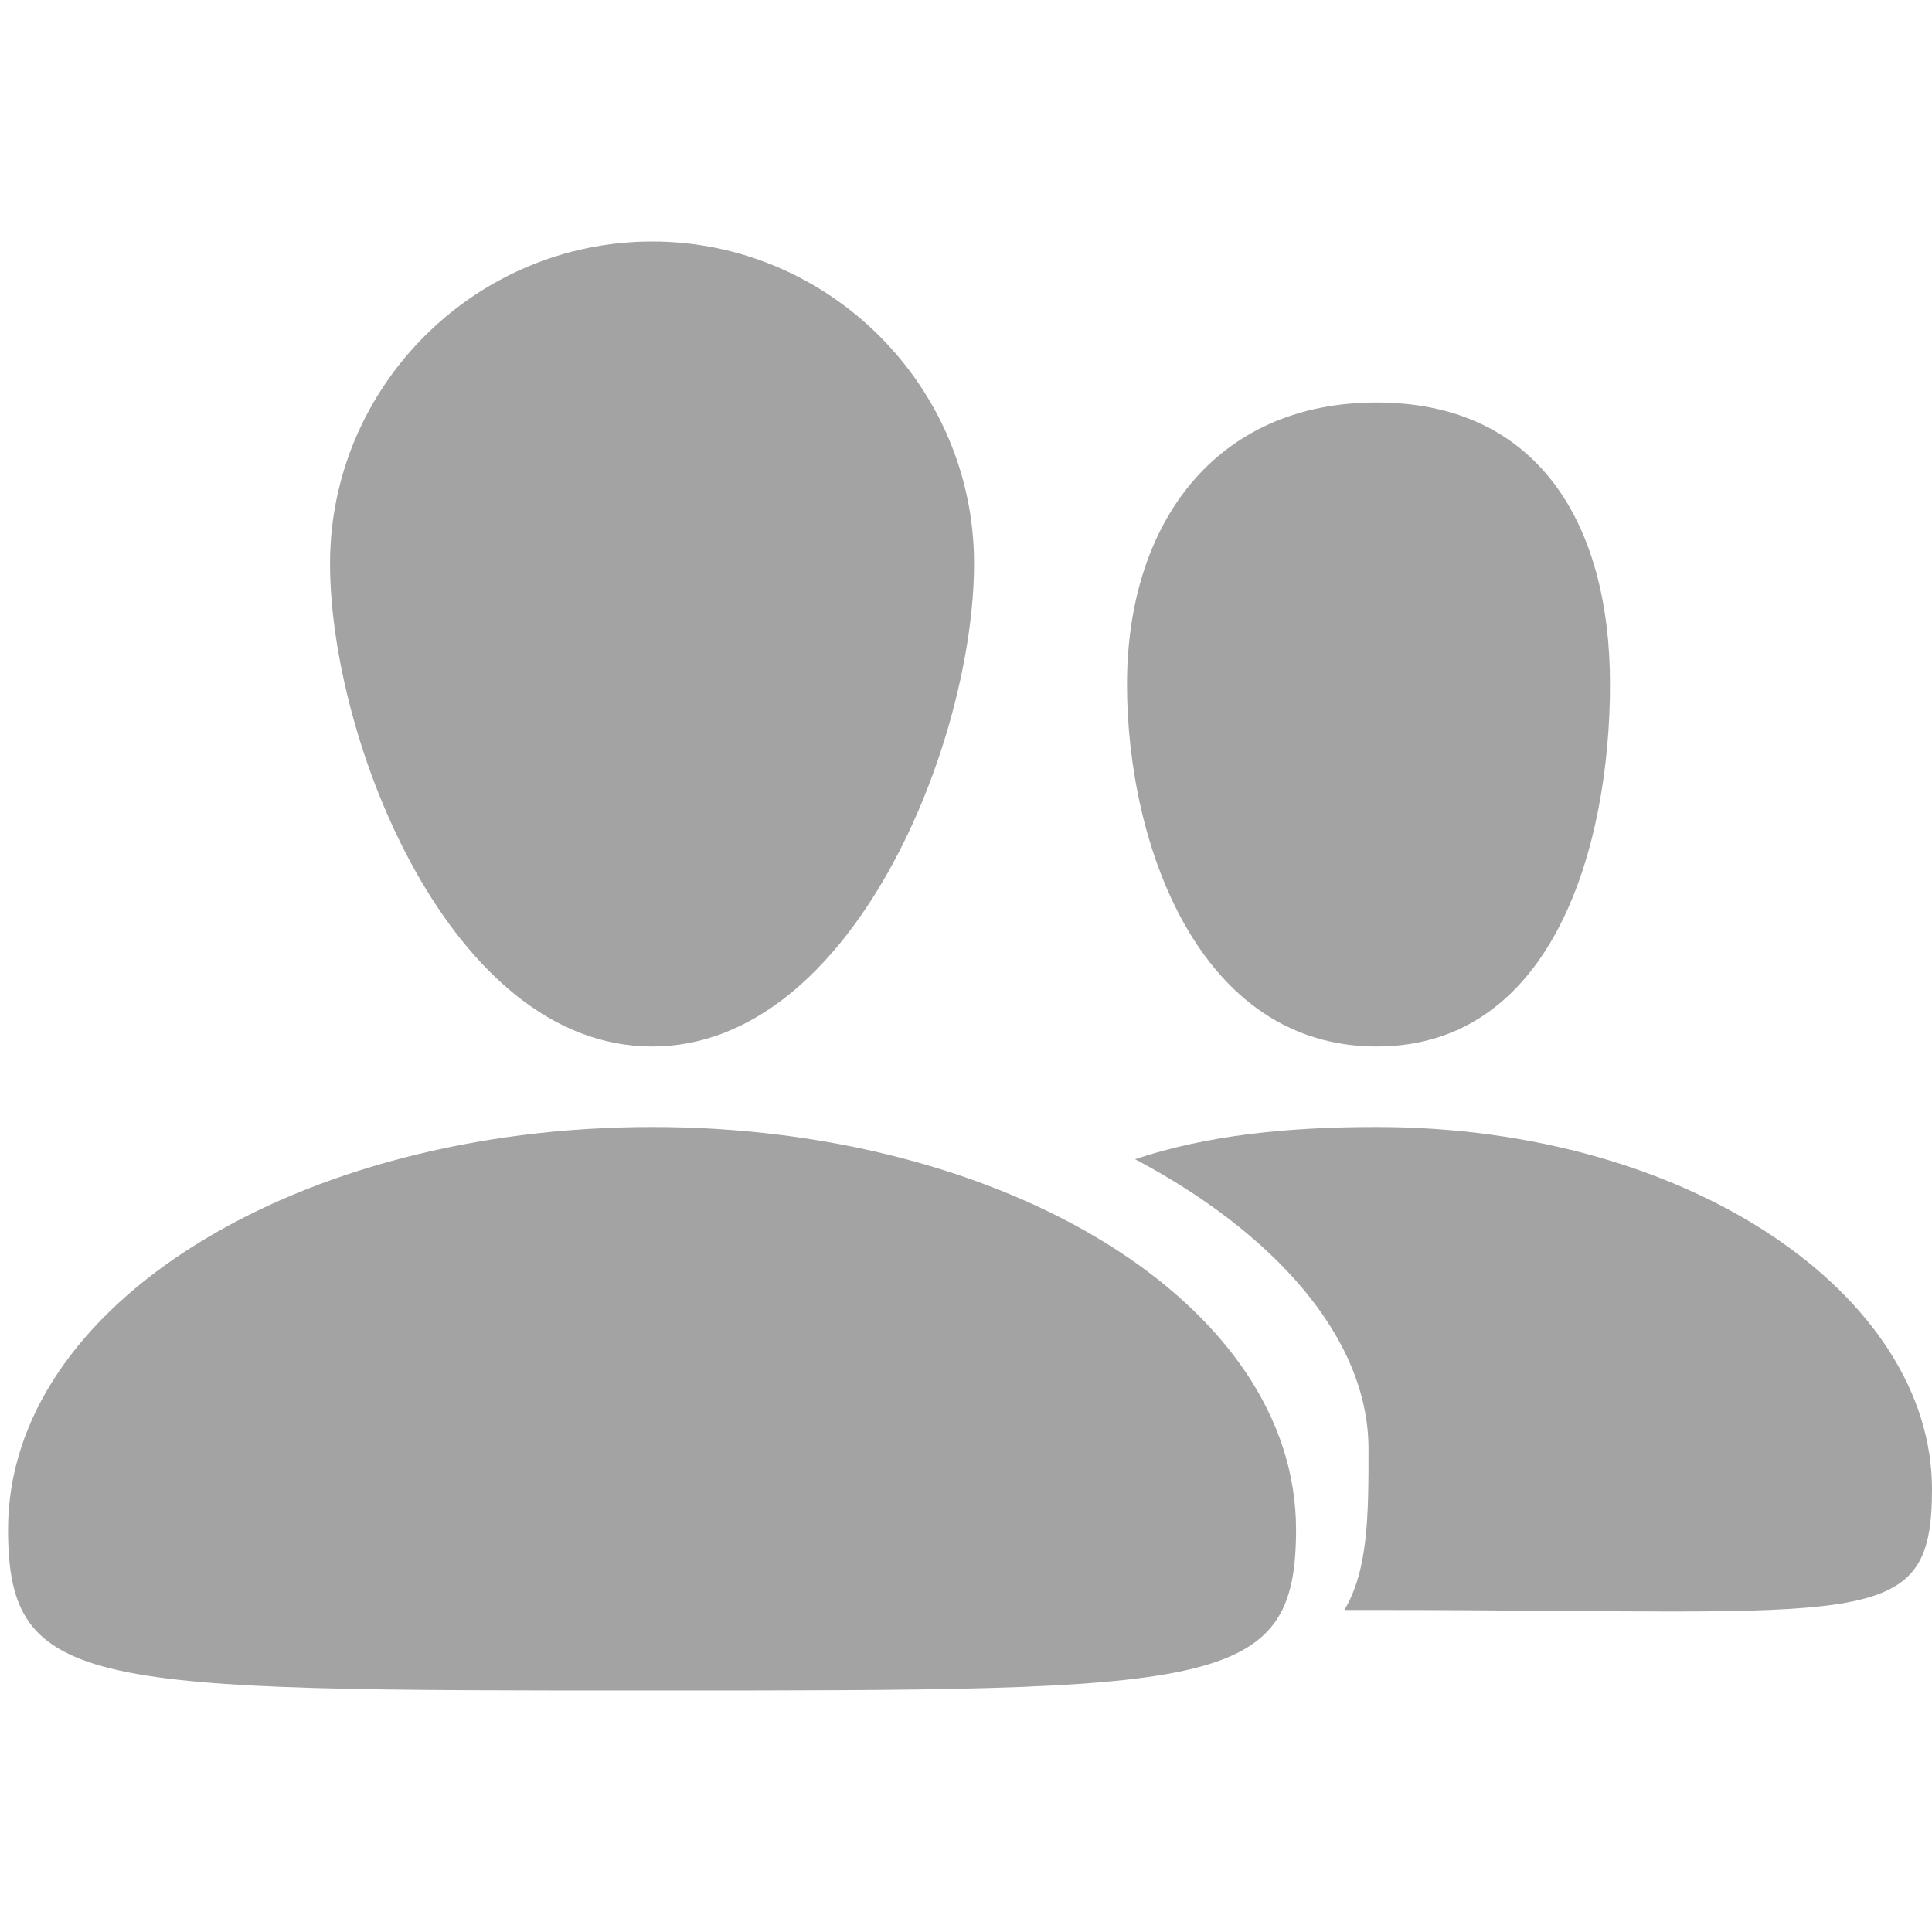
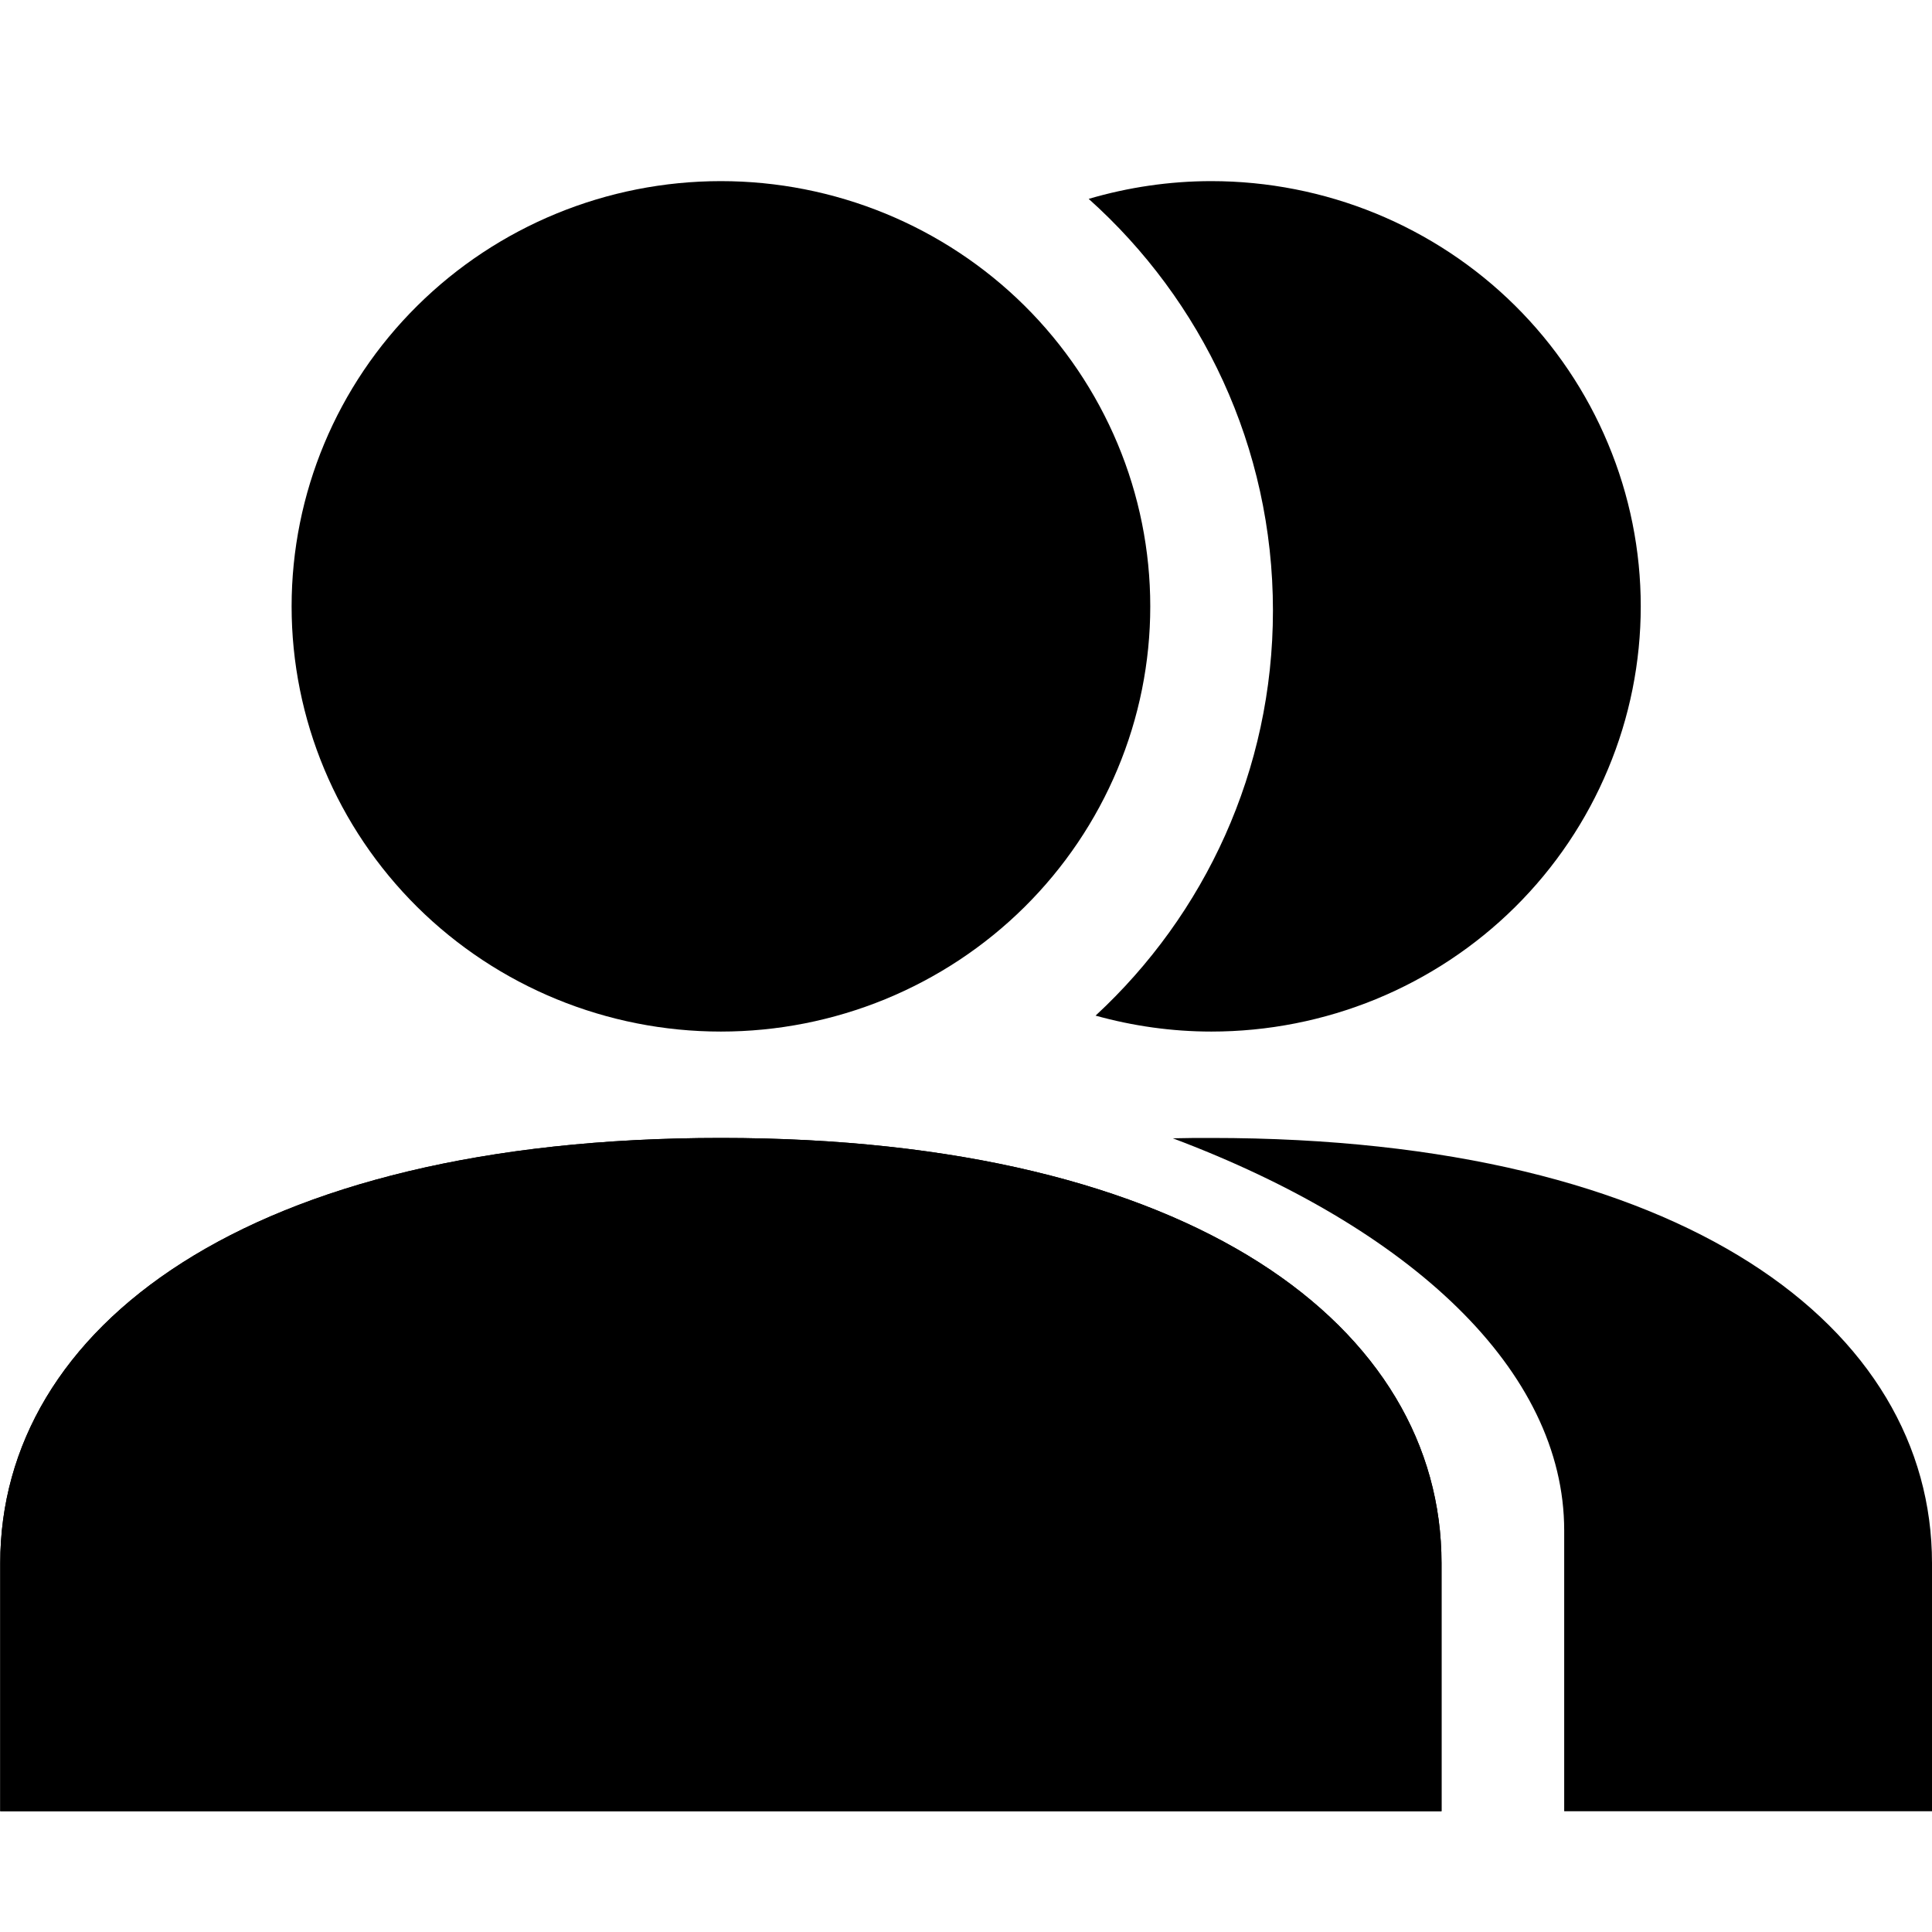
- <svg xmlns="http://www.w3.org/2000/svg" version="1.1" id="Layer_1" x="0px" y="0px" viewBox="0 0 24 24" enable-background="new 0 0 24 24" xml:space="preserve">
-   <g>
-     <path fill="#A3A3A3" d="M8.1,13c2.5,0,4-3.8,4-6s-1.8-4-4-4s-4,1.8-4,4S5.6,13,8.1,13z" />
-     <path fill="#A3A3A3" d="M17.1,13c2.2,0,2.9-2.5,2.9-4.5S19.1,5,17.1,5c-2,0-3.1,1.5-3.1,3.5S14.9,13,17.1,13z" />
-     <path fill="#A3A3A3" d="M8.1,21c7,0,8,0,8-2c0-2.8-3.6-5-8-5s-8,2.2-8,5C0.1,21,1.1,21,8.1,21z" />
-     <path fill="#A3A3A3" d="M14.1,14.4c0.9-0.3,1.9-0.4,3-0.4c3.9,0,6.9,2.1,6.9,4.5c0,1.8-0.8,1.5-6.9,1.5c-0.1,0-0.3,0-0.4,0c0.3-0.5,0.3-1.2,0.3-2C17,16.6,15.8,15.3,14.1,14.4z" />
-   </g>
+ <svg xmlns="http://www.w3.org/2000/svg" width="16" height="16" viewBox="0 0 16 16" fill="none">
+   <path d="M5.97 1.5C6.437 1.5 6.899 1.591 7.331 1.768C7.762 1.945 8.154 2.204 8.484 2.531C8.814 2.858 9.076 3.247 9.255 3.674C9.434 4.101 9.526 4.559 9.526 5.022C9.526 5.484 9.434 5.942 9.255 6.369C9.076 6.797 8.814 7.185 8.484 7.512C8.154 7.839 7.762 8.098 7.331 8.275C6.899 8.452 6.437 8.543 5.97 8.543C5.027 8.543 4.123 8.172 3.456 7.512C2.789 6.851 2.415 5.956 2.415 5.022C2.415 4.088 2.789 3.192 3.456 2.532C4.123 1.871 5.027 1.5 5.97 1.5ZM5.97 9.424C9.899 9.424 11.938 10.999 11.938 12.945C11.938 13.633 11.938 14.312 11.938 15H0.002L0.002 12.945C0.002 10.999 2.041 9.424 5.97 9.424Z" fill="currentColor" />
+   <path d="M11.938 12.945C11.938 10.999 9.899 9.424 5.97 9.424C2.041 9.424 0.002 10.999 0.002 12.945L0.002 15H11.938C11.938 14.312 11.938 13.633 11.938 12.945Z" fill="currentColor" />
+   <path d="M10.032 9.424C13.961 9.424 16 11 16 12.945V15H12.954V12.675C12.954 11.347 11.682 10.168 9.713 9.427C9.819 9.424 9.925 9.424 10.032 9.424ZM10.032 1.5C10.499 1.5 10.962 1.591 11.394 1.768C11.825 1.945 12.217 2.204 12.547 2.531C12.877 2.858 13.139 3.247 13.317 3.674C13.496 4.101 13.588 4.559 13.588 5.021C13.588 5.484 13.496 5.942 13.317 6.369C13.139 6.796 12.877 7.185 12.547 7.512C12.217 7.839 11.825 8.098 11.394 8.275C10.962 8.452 10.499 8.543 10.032 8.543C9.705 8.543 9.383 8.497 9.073 8.411C9.976 7.576 10.542 6.382 10.542 5.056C10.542 3.701 9.952 2.485 9.016 1.647C9.343 1.551 9.685 1.5 10.032 1.5Z" fill="currentColor" />
</svg>
